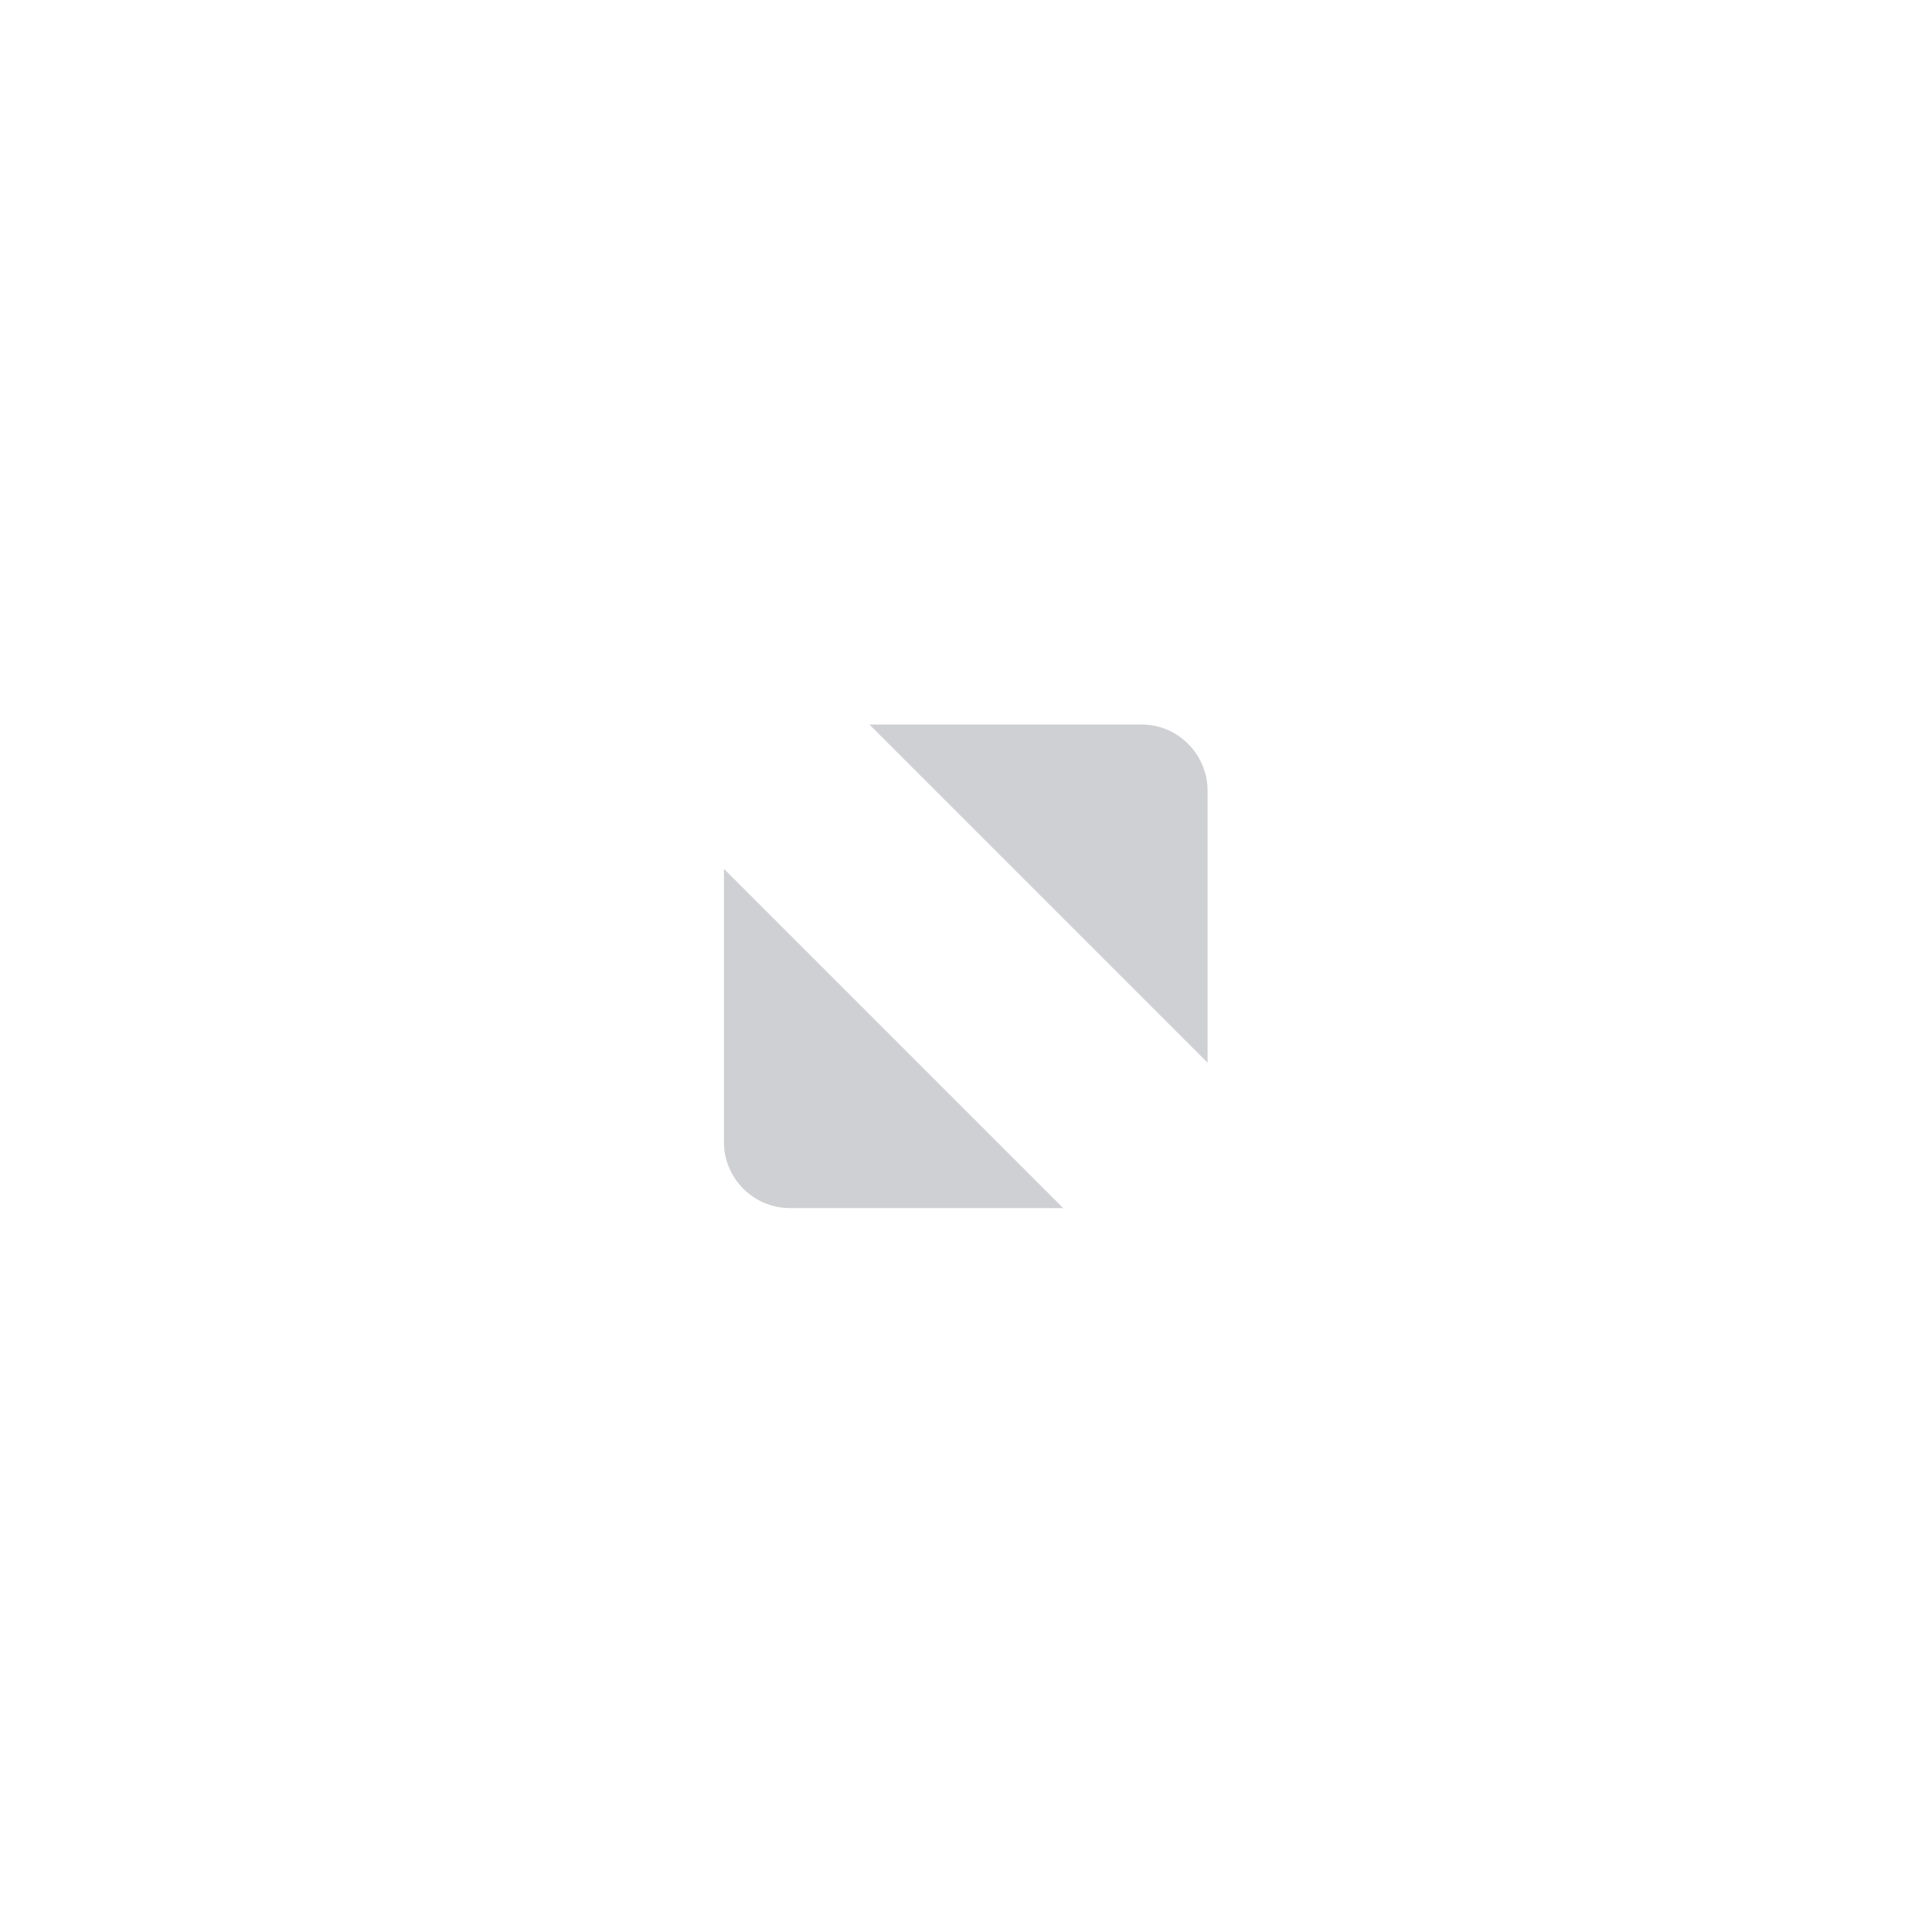
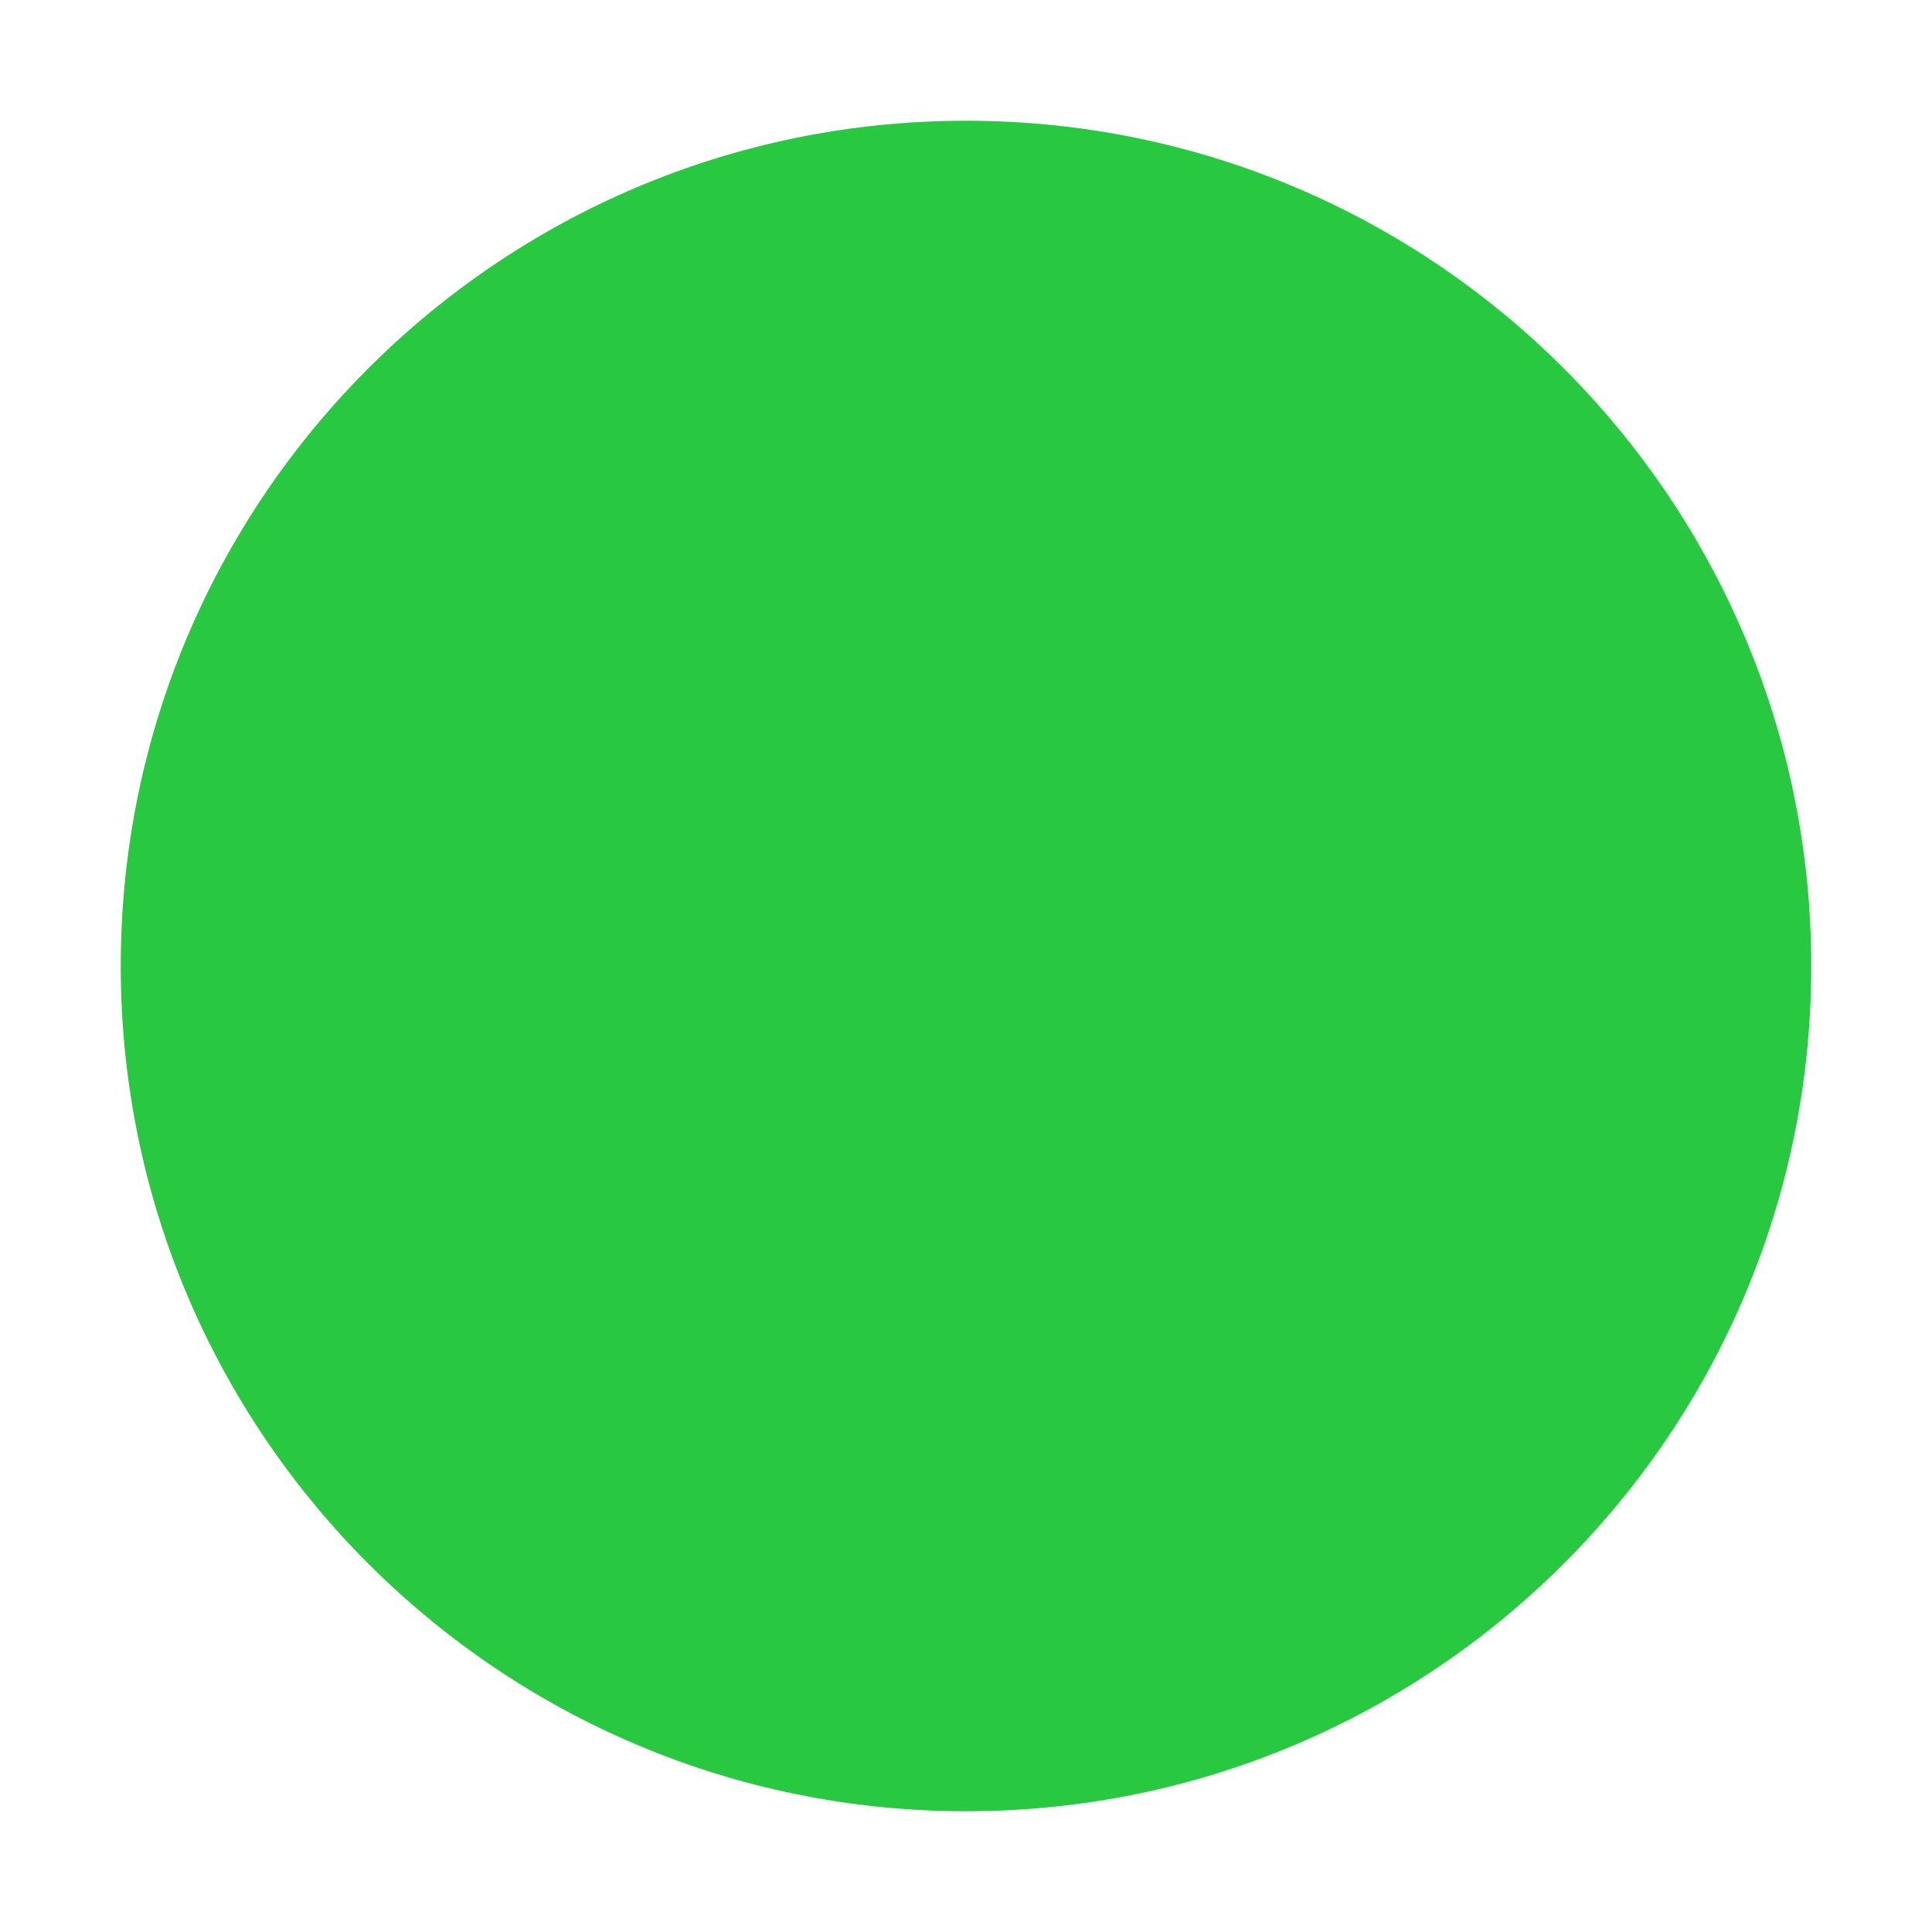
- <svg xmlns="http://www.w3.org/2000/svg" width="24" height="24" id="svg4306" version="1.1" style="enable-background:new">
-   <defs id="defs4308">
-     <linearGradient id="linearGradient3770">
-       <stop style="stop-color:#000000;stop-opacity:0.628;" offset="0" id="stop3772" />
-       <stop style="stop-color:#000000;stop-opacity:0.498;" offset="1" id="stop3774" />
-     </linearGradient>
-     <linearGradient id="linearGradient4882">
-       <stop style="stop-color:#ffffff;stop-opacity:1;" offset="0" id="stop4884" />
-       <stop style="stop-color:#ffffff;stop-opacity:0;" offset="1" id="stop4886" />
-     </linearGradient>
-     <linearGradient id="linearGradient3784-6">
-       <stop style="stop-color:#ffffff;stop-opacity:0.216;" offset="0" id="stop3786-4" />
-       <stop style="stop-color:#ffffff;stop-opacity:0;" offset="1" id="stop3788-6" />
-     </linearGradient>
-     <linearGradient id="linearGradient4892">
-       <stop id="stop4894" offset="0" style="stop-color:#2f3a42;stop-opacity:1;" />
-       <stop id="stop4896" offset="1" style="stop-color:#1d242a;stop-opacity:1;" />
-     </linearGradient>
-     <linearGradient id="linearGradient4882-4">
-       <stop id="stop4884-9" offset="0" style="stop-color:#728495;stop-opacity:1;" />
-       <stop id="stop4886-9" offset="1" style="stop-color:#617c95;stop-opacity:0;" />
-     </linearGradient>
-   </defs>
-   <g id="layer1" transform="translate(0,-1028.362)">
-     <g style="display:inline;opacity:0.7" id="titlebutton-max-dark" transform="translate(-612,1218)">
-       <g id="g7146-16-4" style="display:inline;opacity:1" transform="translate(-781,-432.6378)">
-         <g transform="translate(-29,0)" style="display:inline;opacity:1" id="g4490-2-96-8-9">
-           <g id="g4092-0-6-83-7-4" style="display:inline" transform="translate(58,0)" />
+ <svg xmlns="http://www.w3.org/2000/svg" width="16" height="16" id="svg2" version="1.1">
+   <defs id="defs4" />
+   <g id="layer1" transform="translate(-671.1429,-648.5765)">
+     <g transform="matrix(0.1265625,0,0,-0.1265625,672.0709,663.0964)" id="g4090">
+       <g transform="scale(0.1,0.1)" id="g4092">
+         <g transform="matrix(10,0,0,10,-4.003492,0.1181699)" id="g4285">
+           <g transform="scale(0.1,0.1)" id="g4287">
+             <path id="path4289" style="fill:#28C941;fill-opacity:1;fill-rule:evenodd;stroke:none" d="m 562.781,-38.053 c 305.456,0 553.082,247.626 553.082,553.086 0,305.461 -247.625,553.087 -553.082,553.087 -305.465,0 -553.091,-247.625 -553.091,-553.087 0,-305.46 247.626,-553.086 553.091,-553.086" />
+             <path id="path4291" style="fill:#28C941;fill-opacity:1;fill-rule:evenodd;stroke:none" d="m 562.778,1.452 c 283.641,0 513.577,229.942 513.577,513.582 0,283.642 -229.937,513.579 -513.577,513.579 -283.646,0 -513.583,-229.937 -513.583,-513.579 0,-283.641 229.937,-513.582 513.583,-513.582" />
+           </g>
        </g>
-         <path id="path4293-5-95-1-7" style="display:inline;opacity:1;fill:#b9bcc2;fill-opacity:1;fill-rule:evenodd;stroke:none" d="m 1403.8,252 3.382,0 c 0.45,0 0.816,0.368 0.819,0.819 l 0,3.382 z m 2.407,6.007 -3.395,0 c -0.45,0 -0.819,-0.368 -0.819,-0.819 l 0,-3.395 4.214,4.214" />
      </g>
-       <rect y="-185.638" x="616" height="16" width="16" id="rect17883-29-2-2" style="display:inline;opacity:1;fill:none;fill-opacity:1;stroke:none;stroke-width:1;stroke-linecap:butt;stroke-linejoin:miter;stroke-miterlimit:4;stroke-dasharray:none;stroke-dashoffset:0;stroke-opacity:0" />
    </g>
  </g>
</svg>
